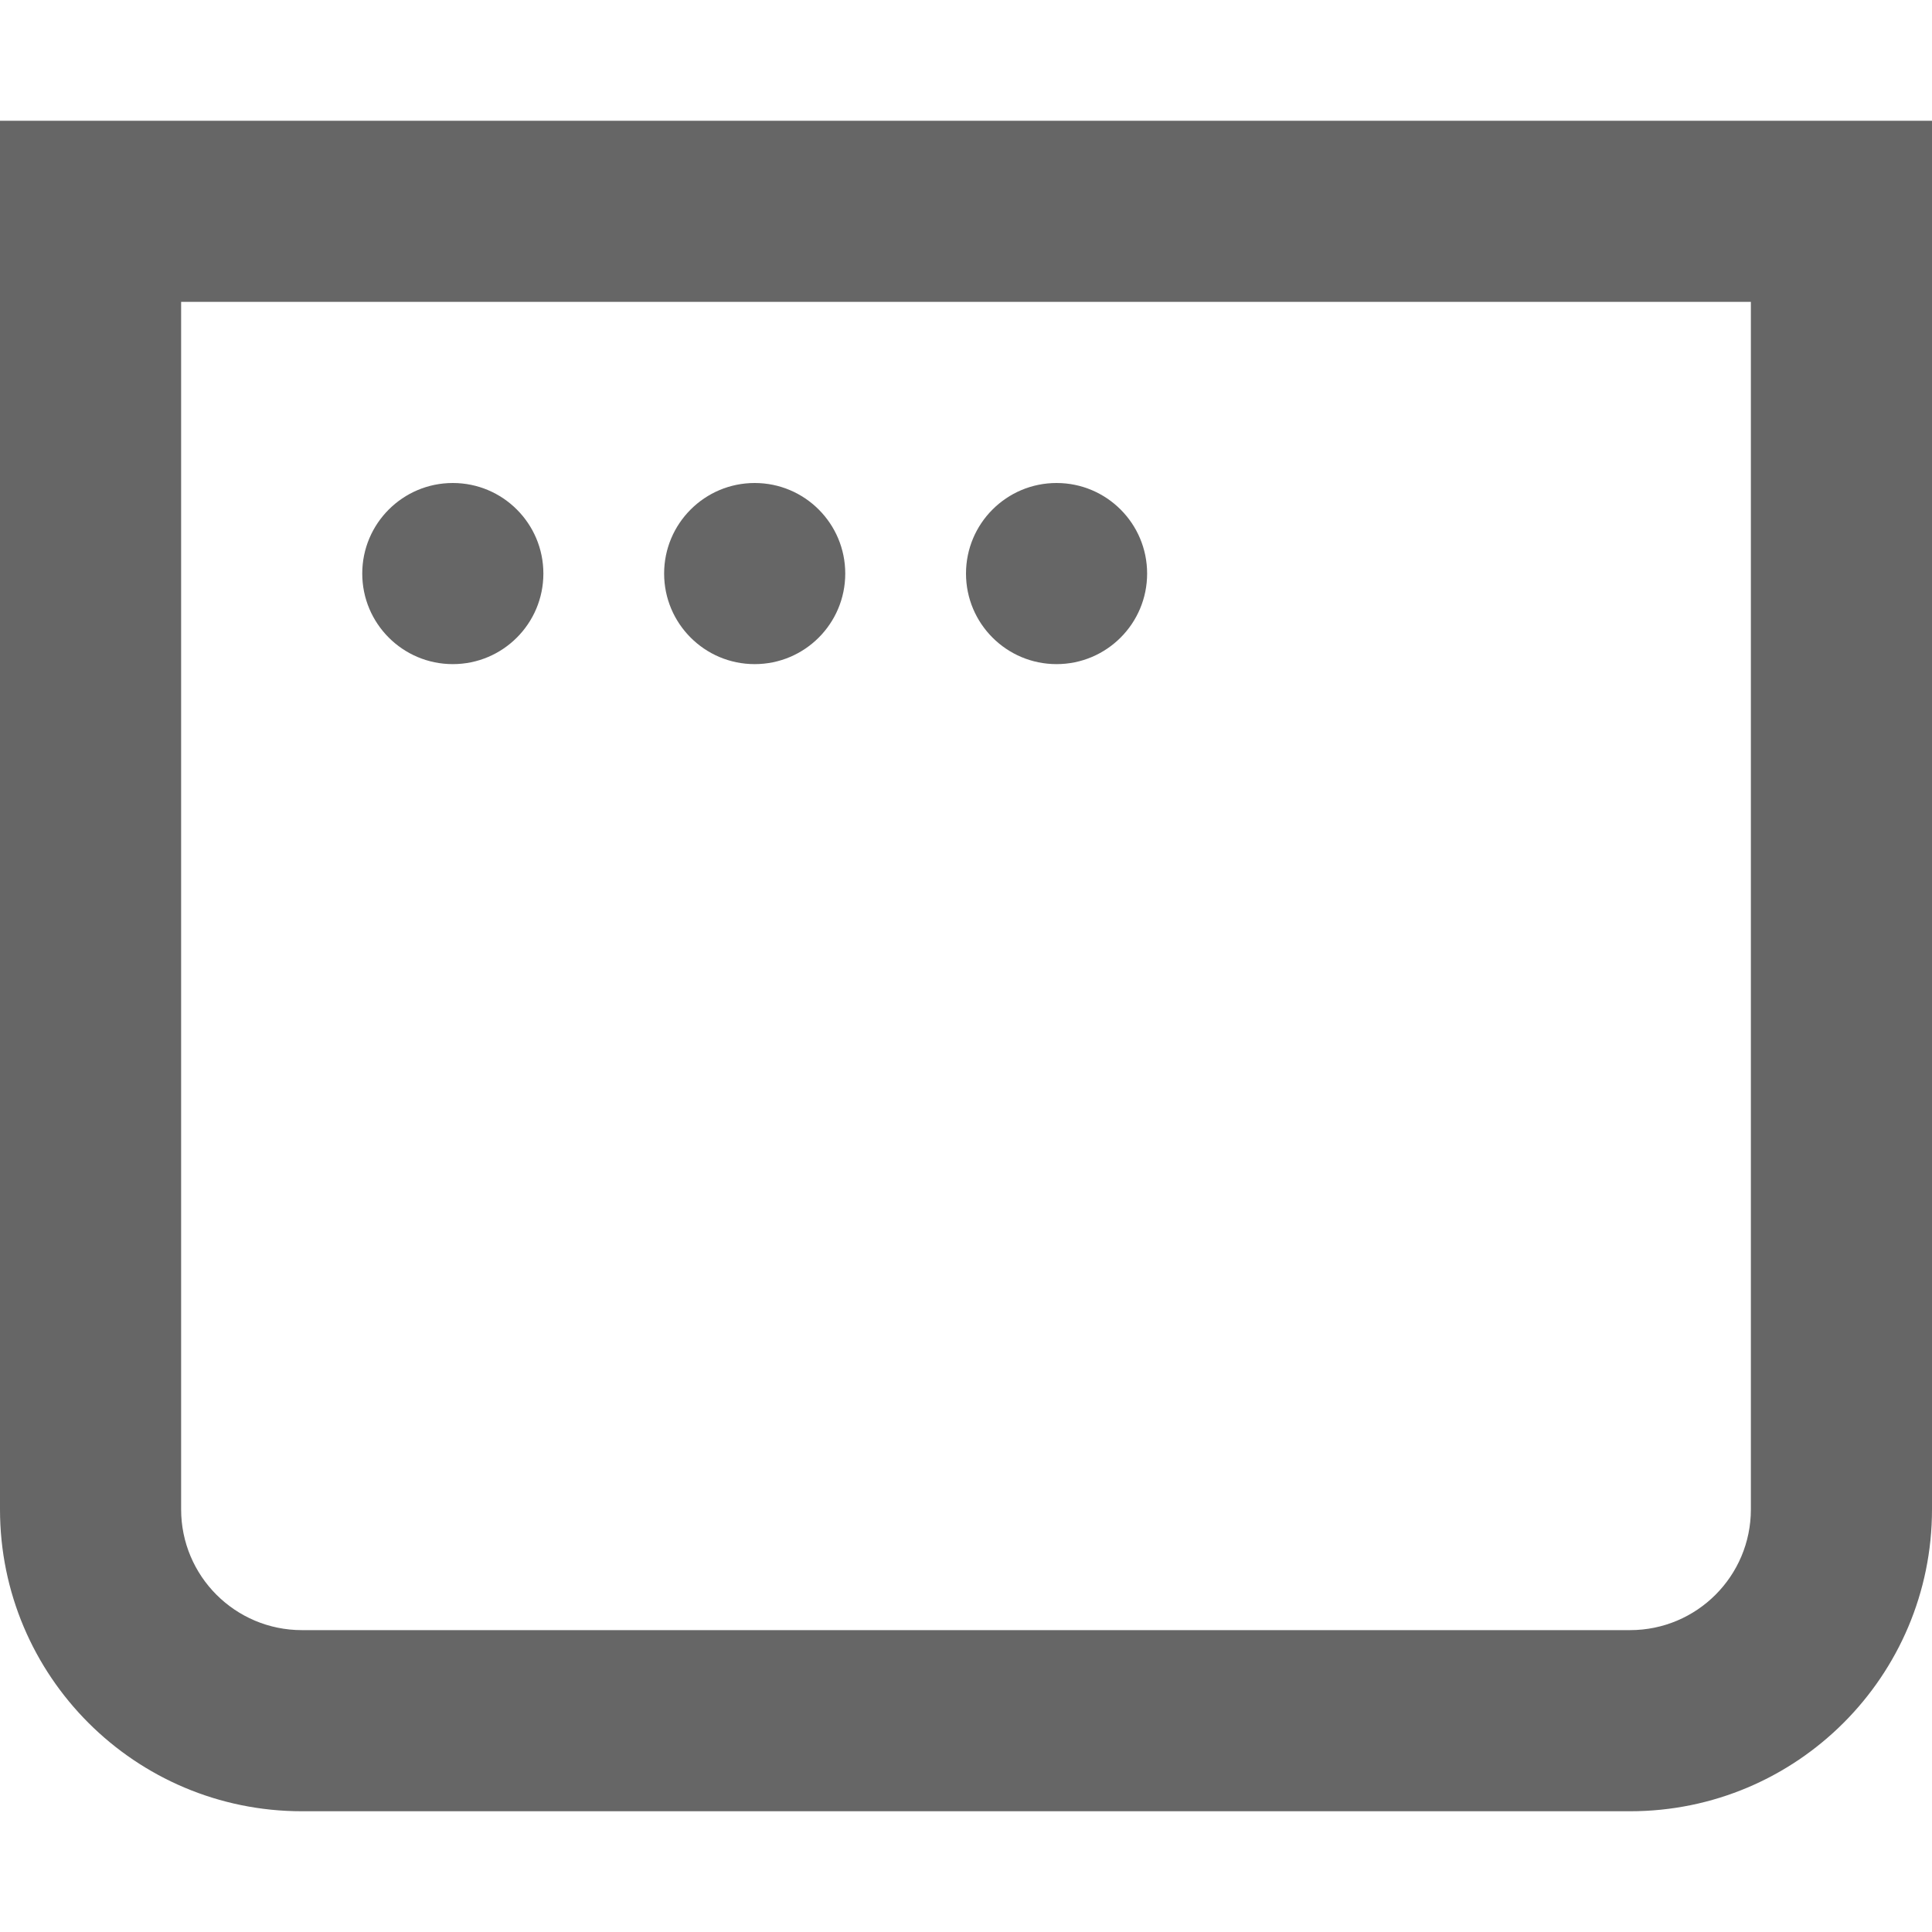
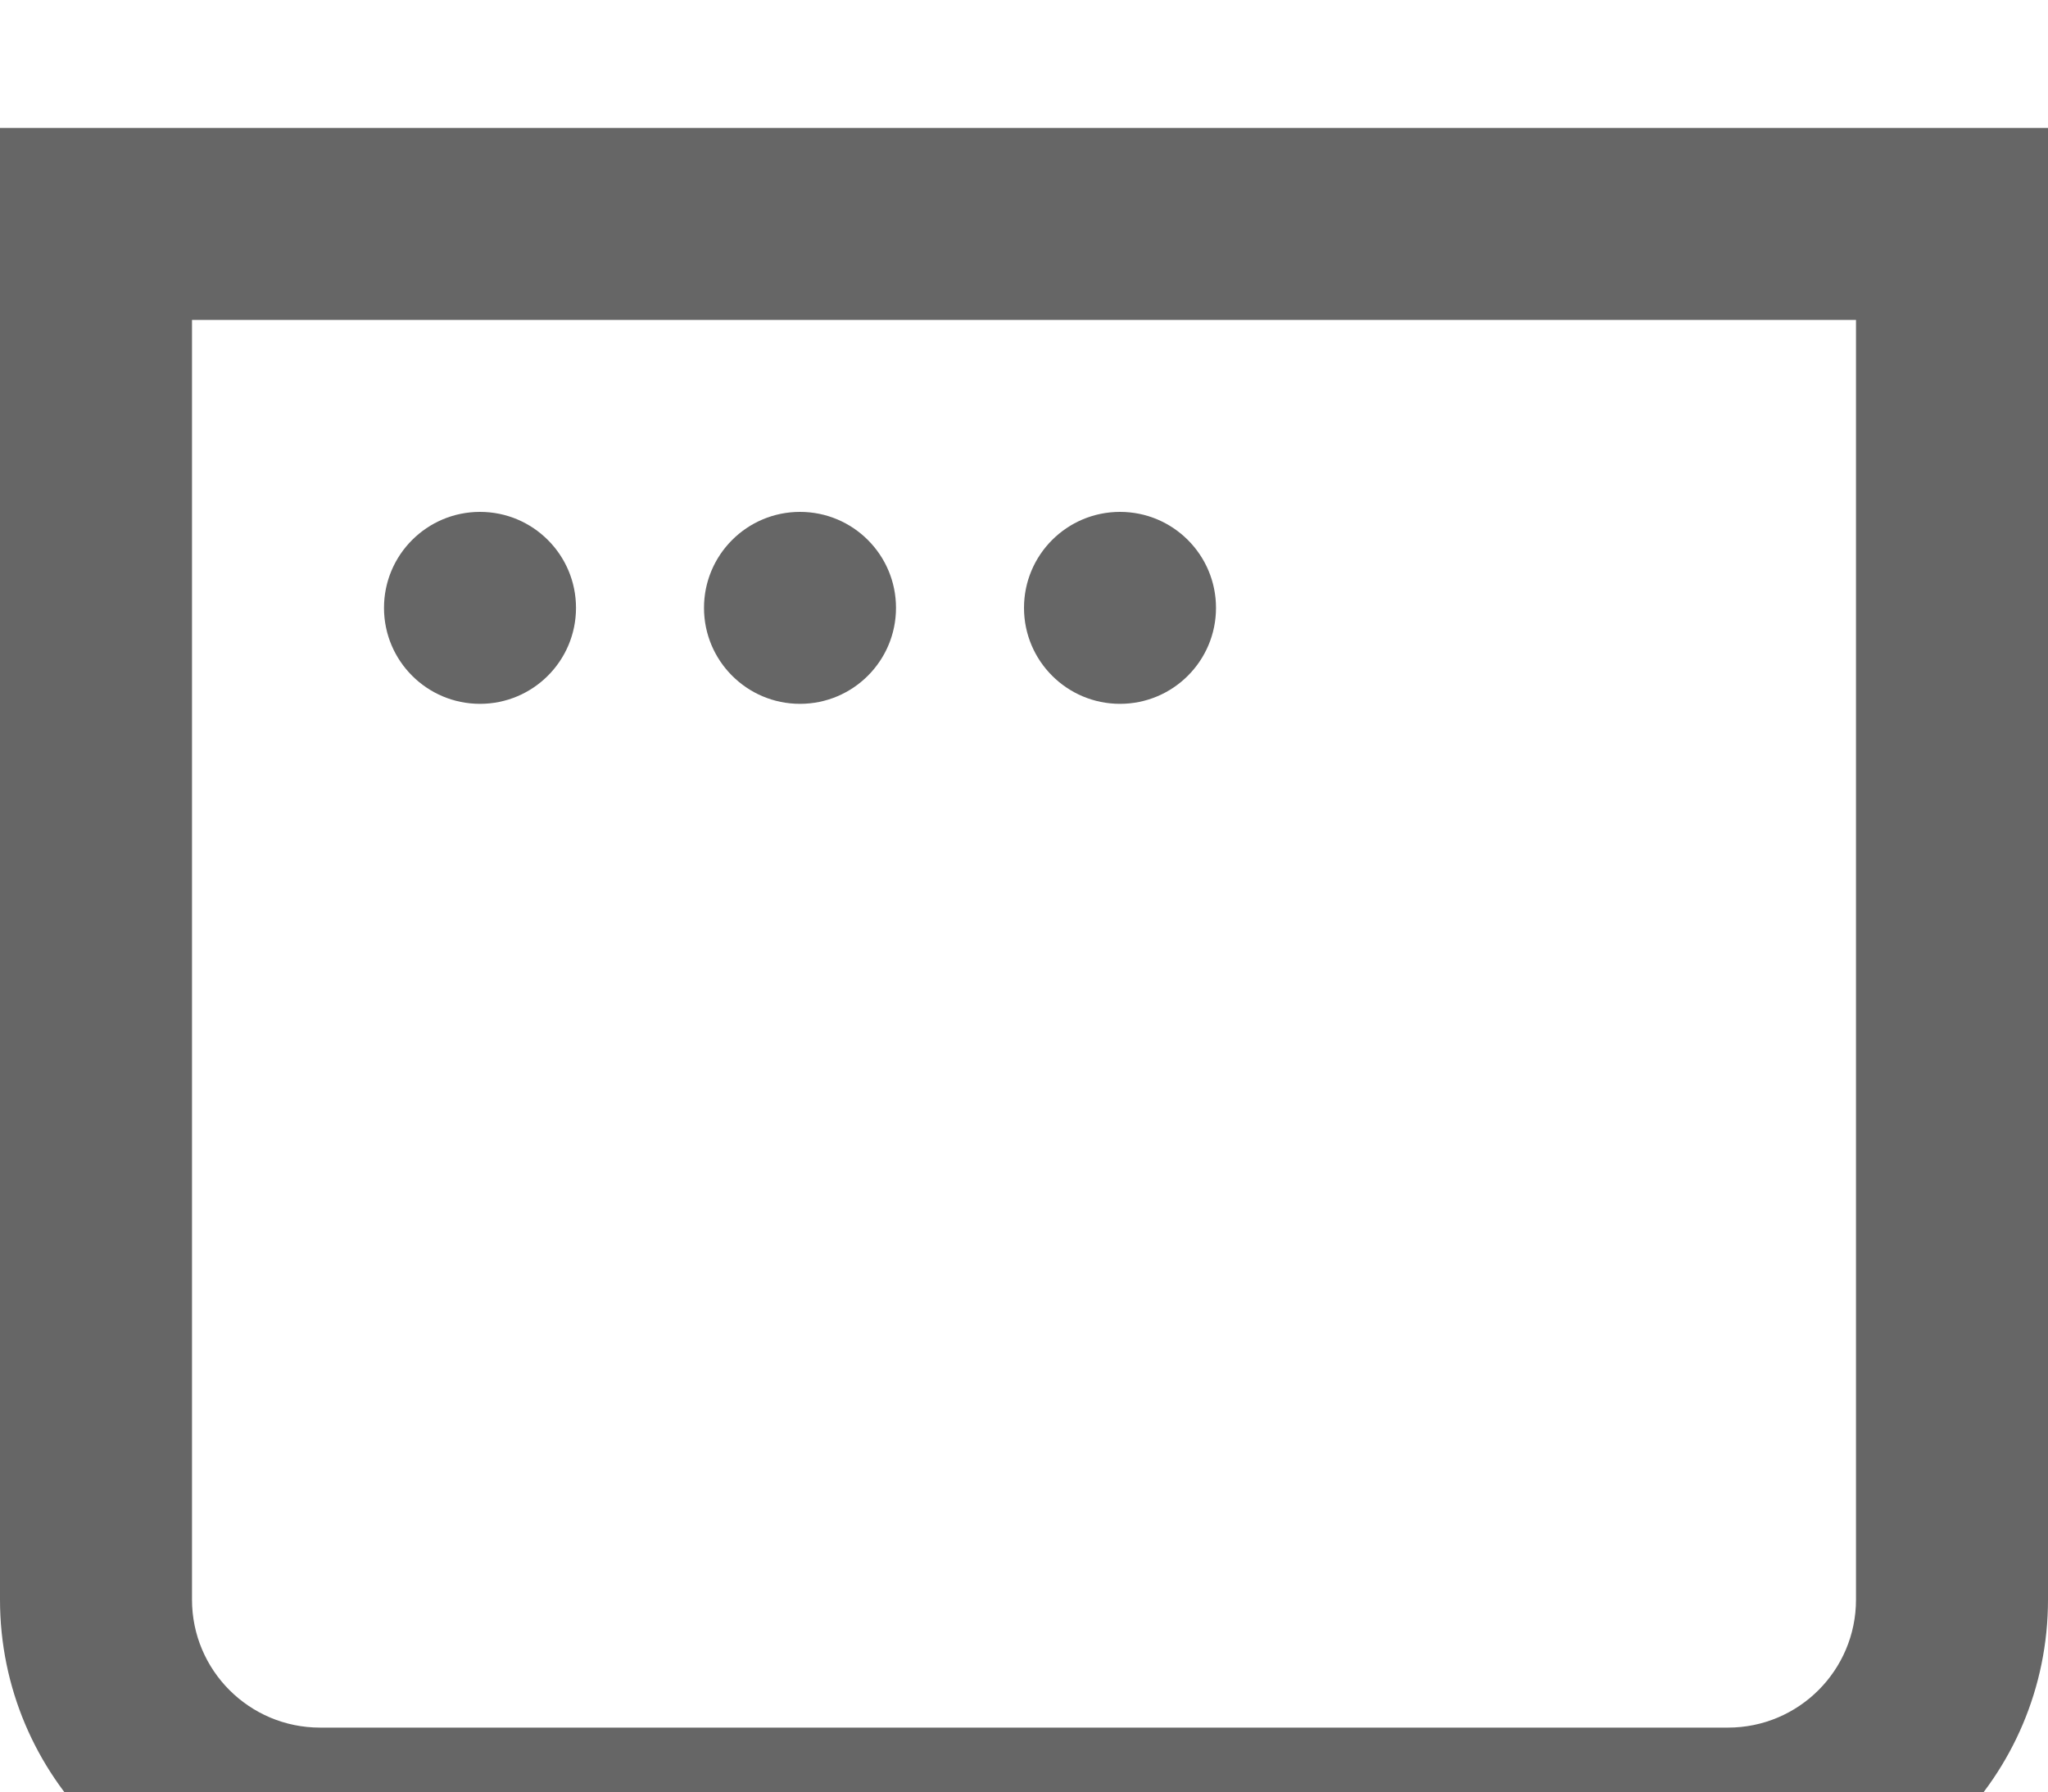
- <svg xmlns="http://www.w3.org/2000/svg" fill="none" viewBox="0 0 16 16">
+ <svg xmlns="http://www.w3.org/2000/svg" fill="none" viewGrid="0 0 16 16">
  <path fill-rule="evenodd" clip-rule="evenodd" d="M1.5 2.5h13v10a1 1 0 0 1-1 1h-11a1 1 0 0 1-1-1zM0 1h16v11.5a2.5 2.5 0 0 1-2.5 2.5h-11A2.5 2.5 0 0 1 0 12.5zm3.75 4.5a.75.75 0 1 0 0-1.5.75.75 0 0 0 0 1.5M7 4.75a.75.75 0 1 1-1.5 0 .75.75 0 0 1 1.5 0m1.75.75a.75.75 0 1 0 0-1.5.75.75 0 0 0 0 1.5" fill="#666" />
</svg>
